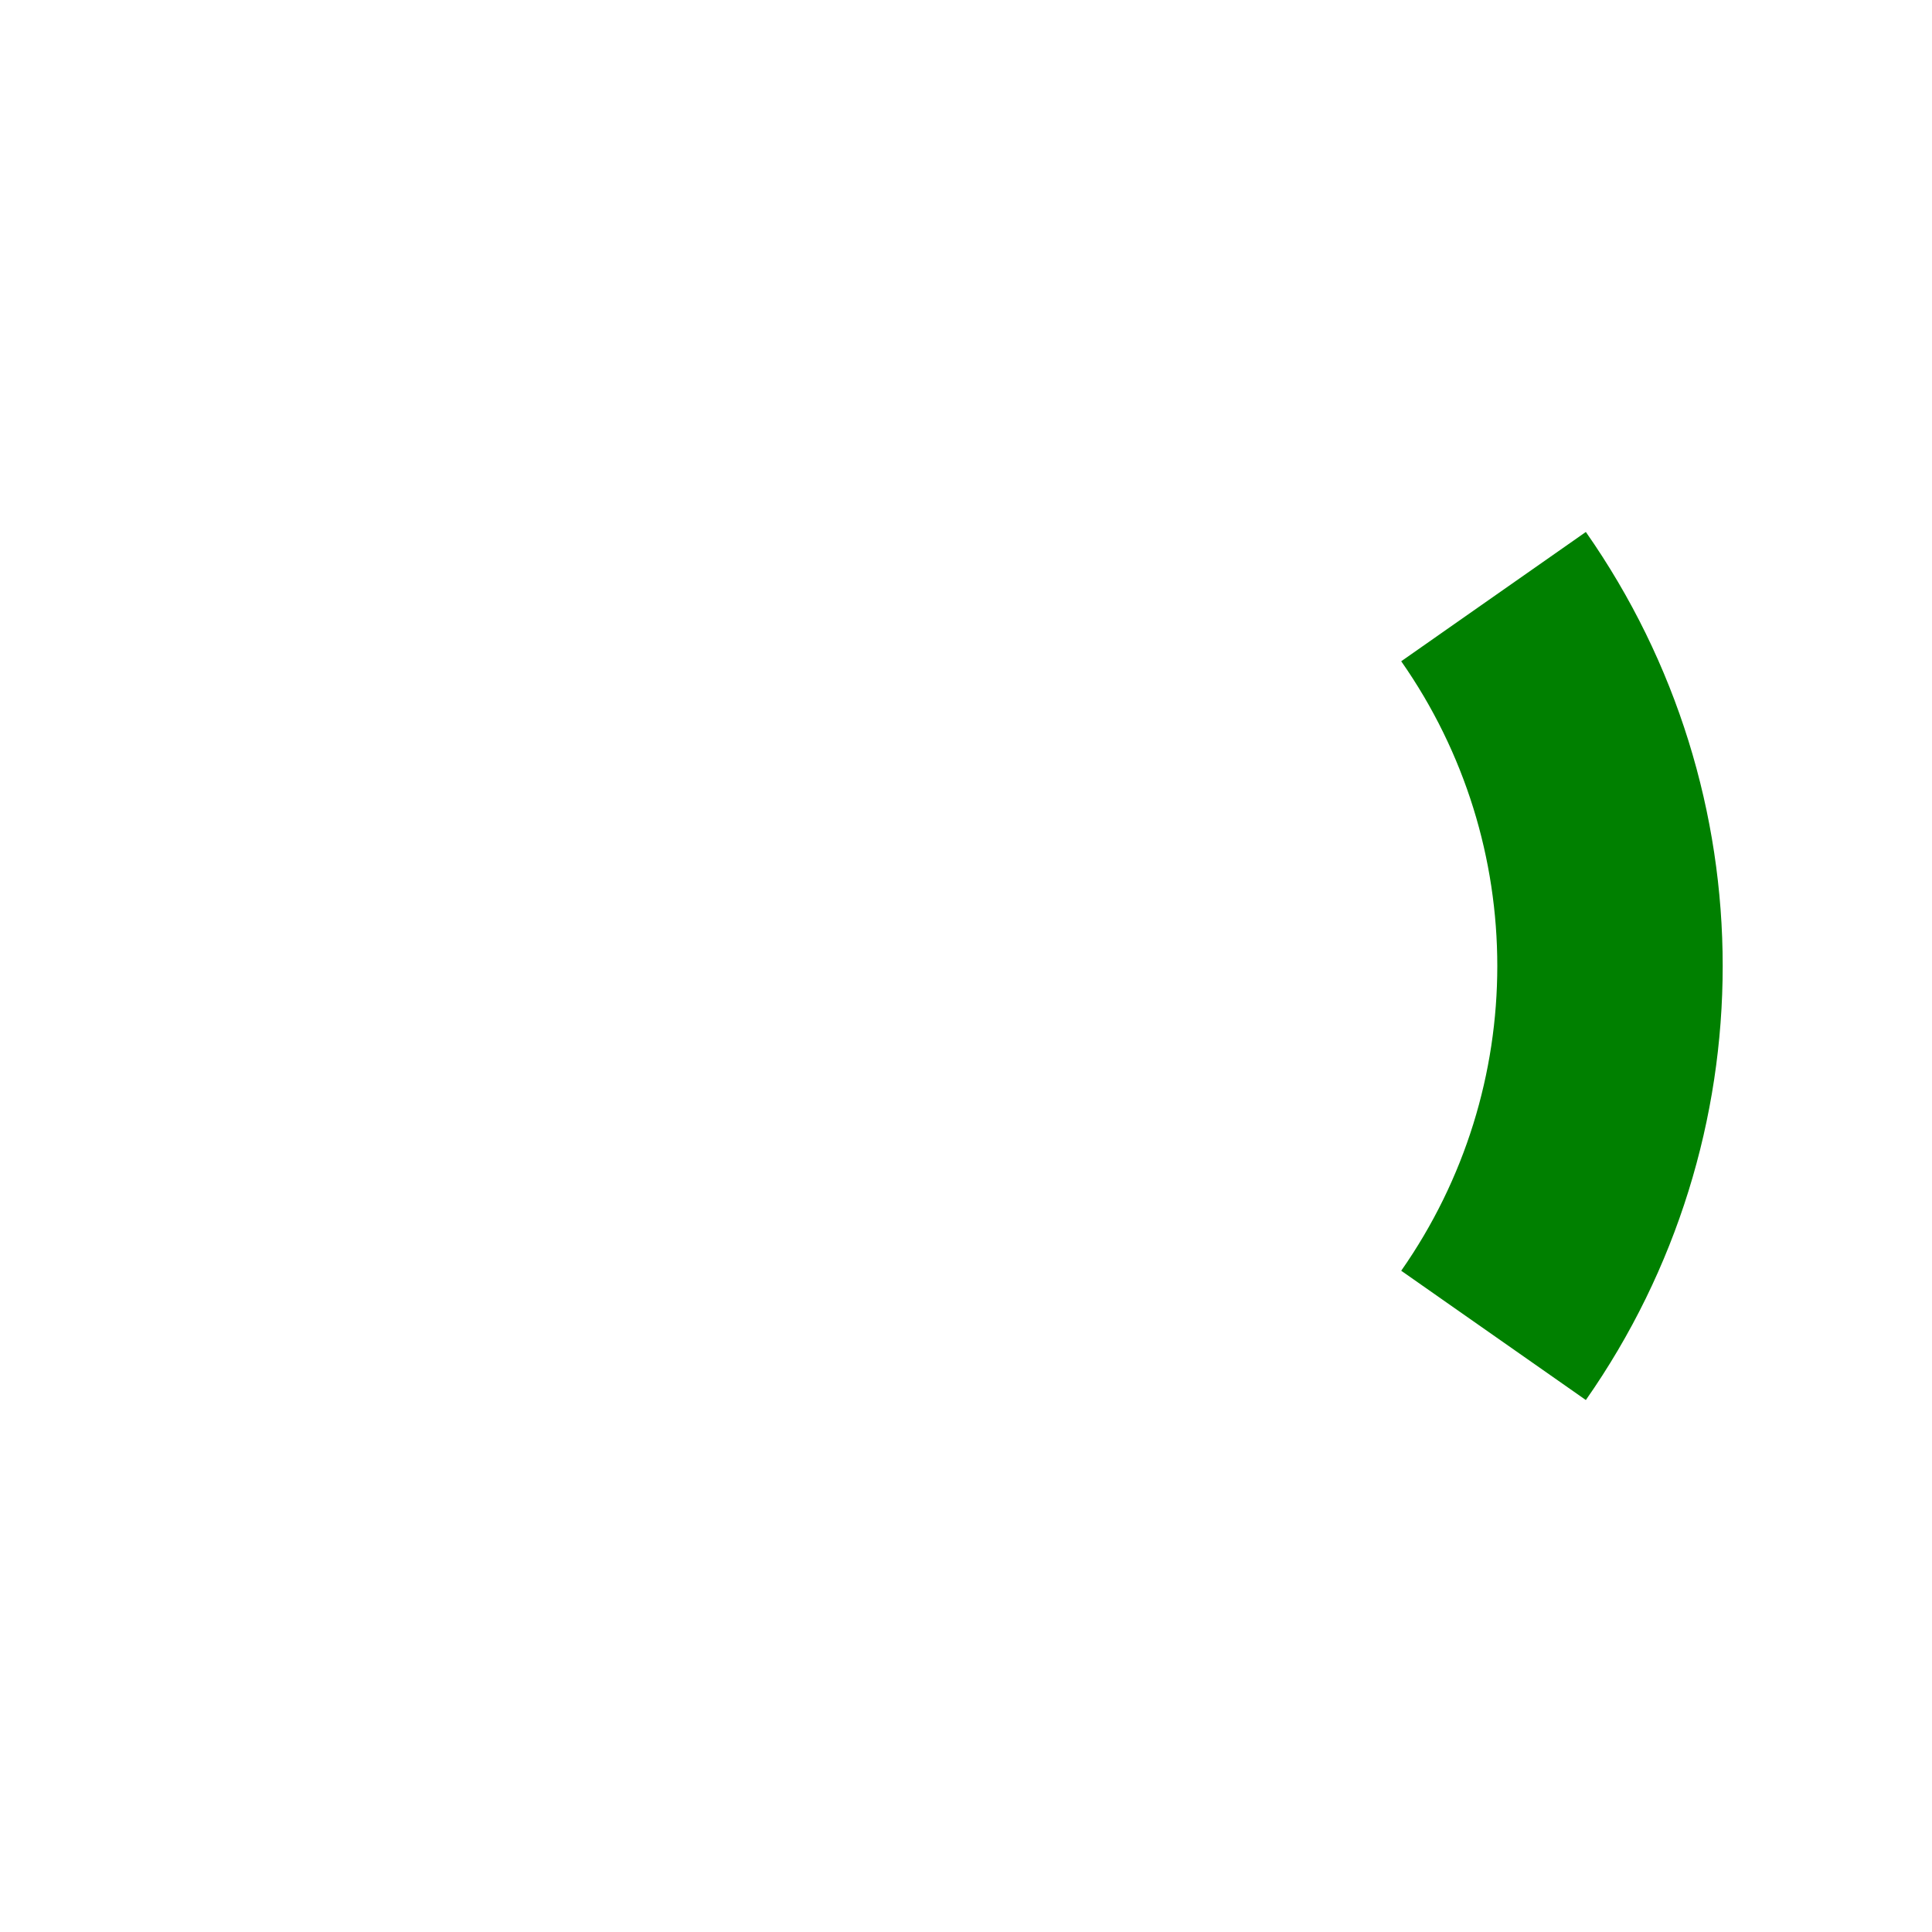
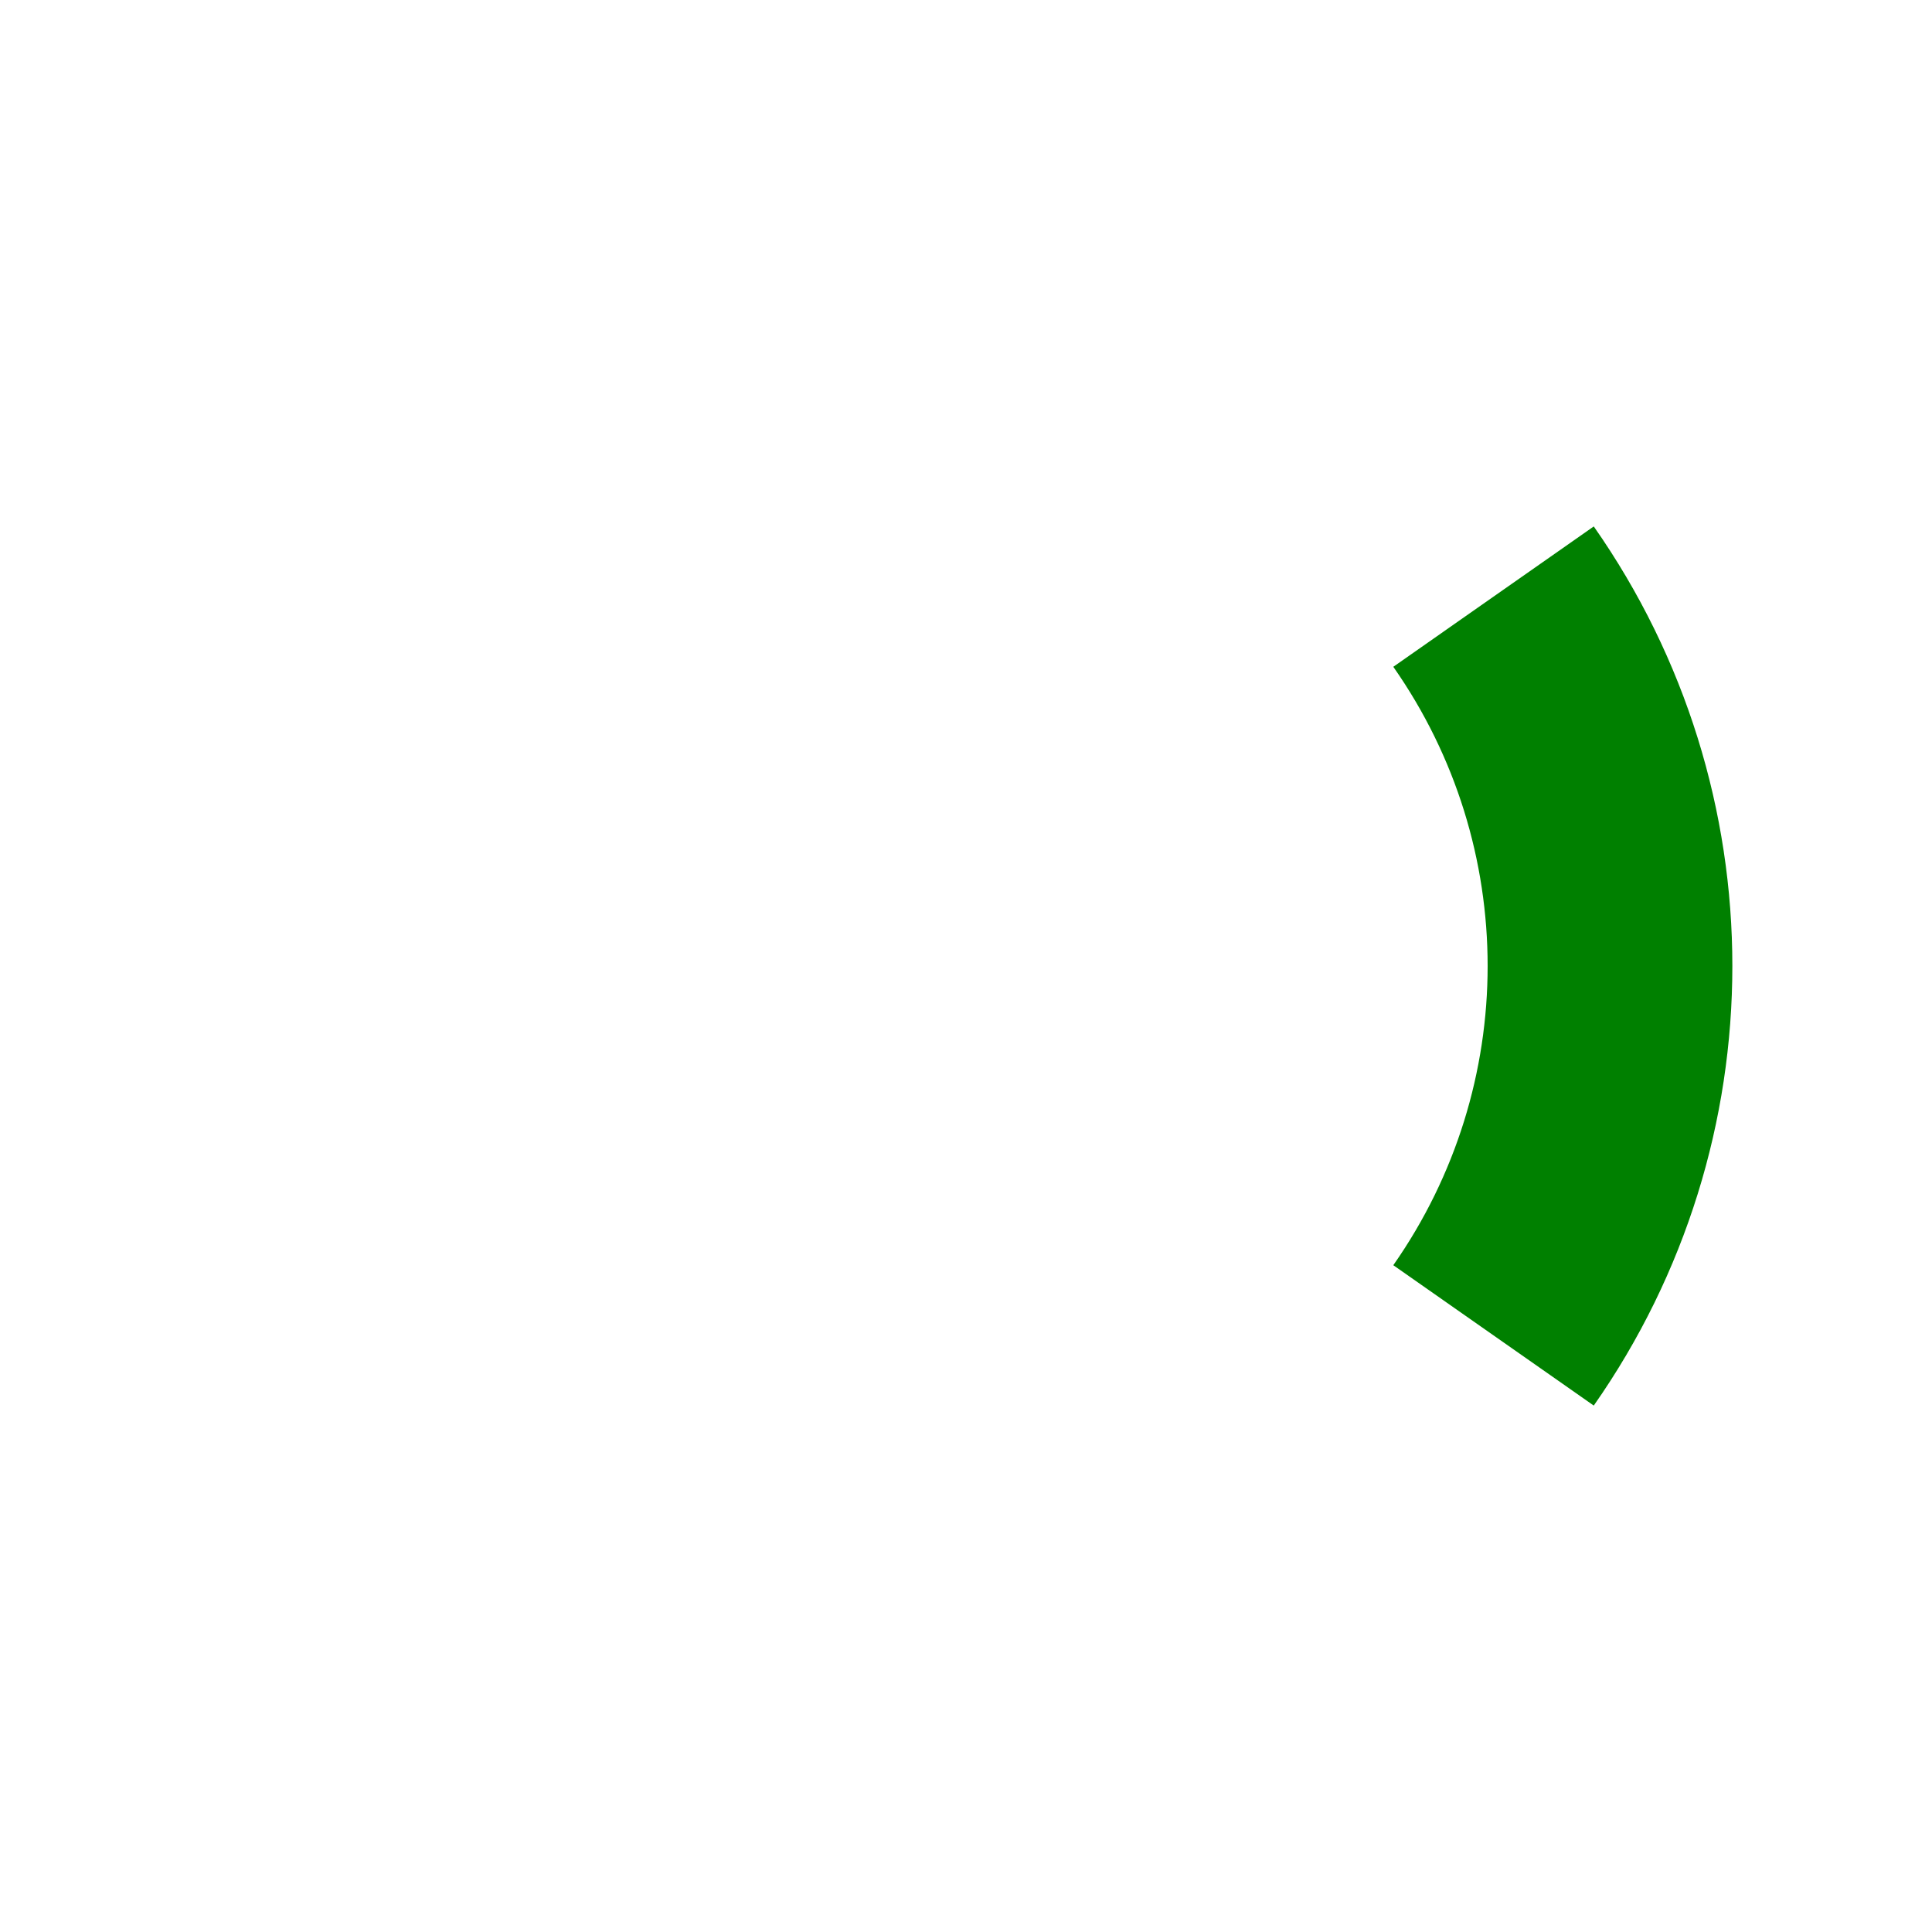
<svg xmlns="http://www.w3.org/2000/svg" width="300" height="300">
-   <path d="M 231.915,92.642 C 256.028,127.079 256.028,172.921 231.915,207.358" stroke="green" fill="none" stroke-width="35" />
+   <path d="M 231.915,92.642 C 256.028,127.079 256.028,172.921 231.915,207.358" stroke="green" fill="none" stroke-width="38" />
</svg>
